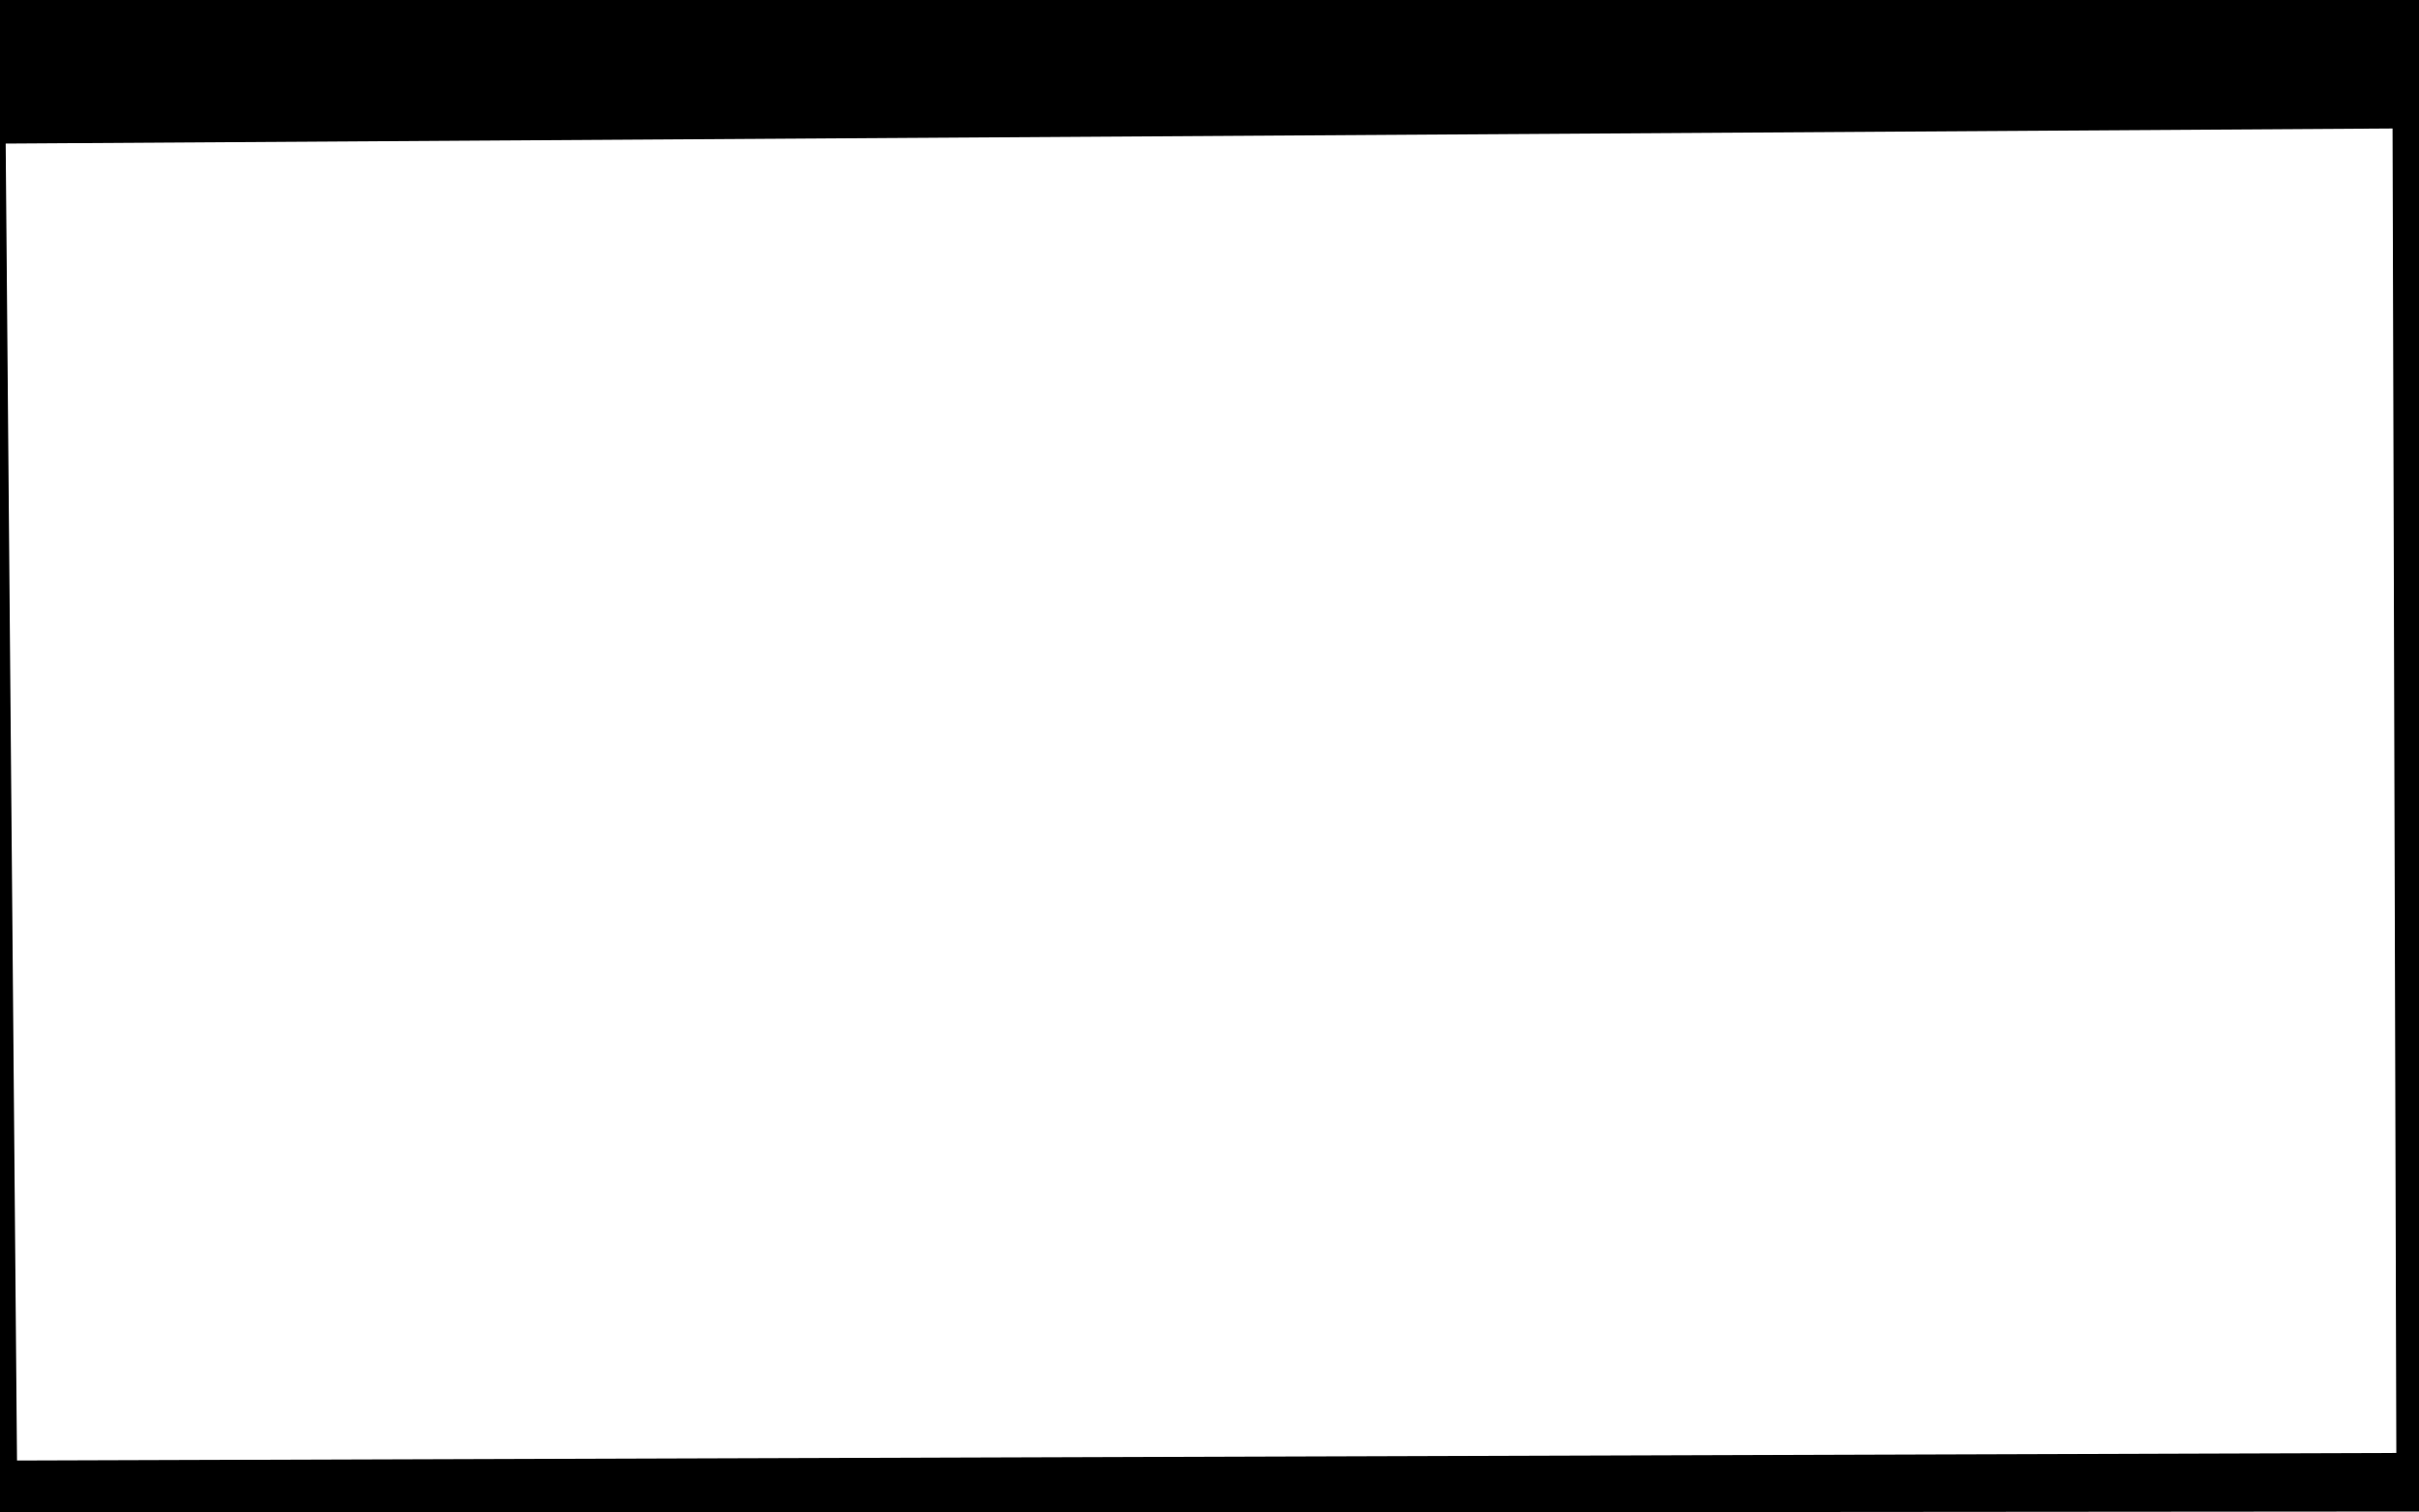
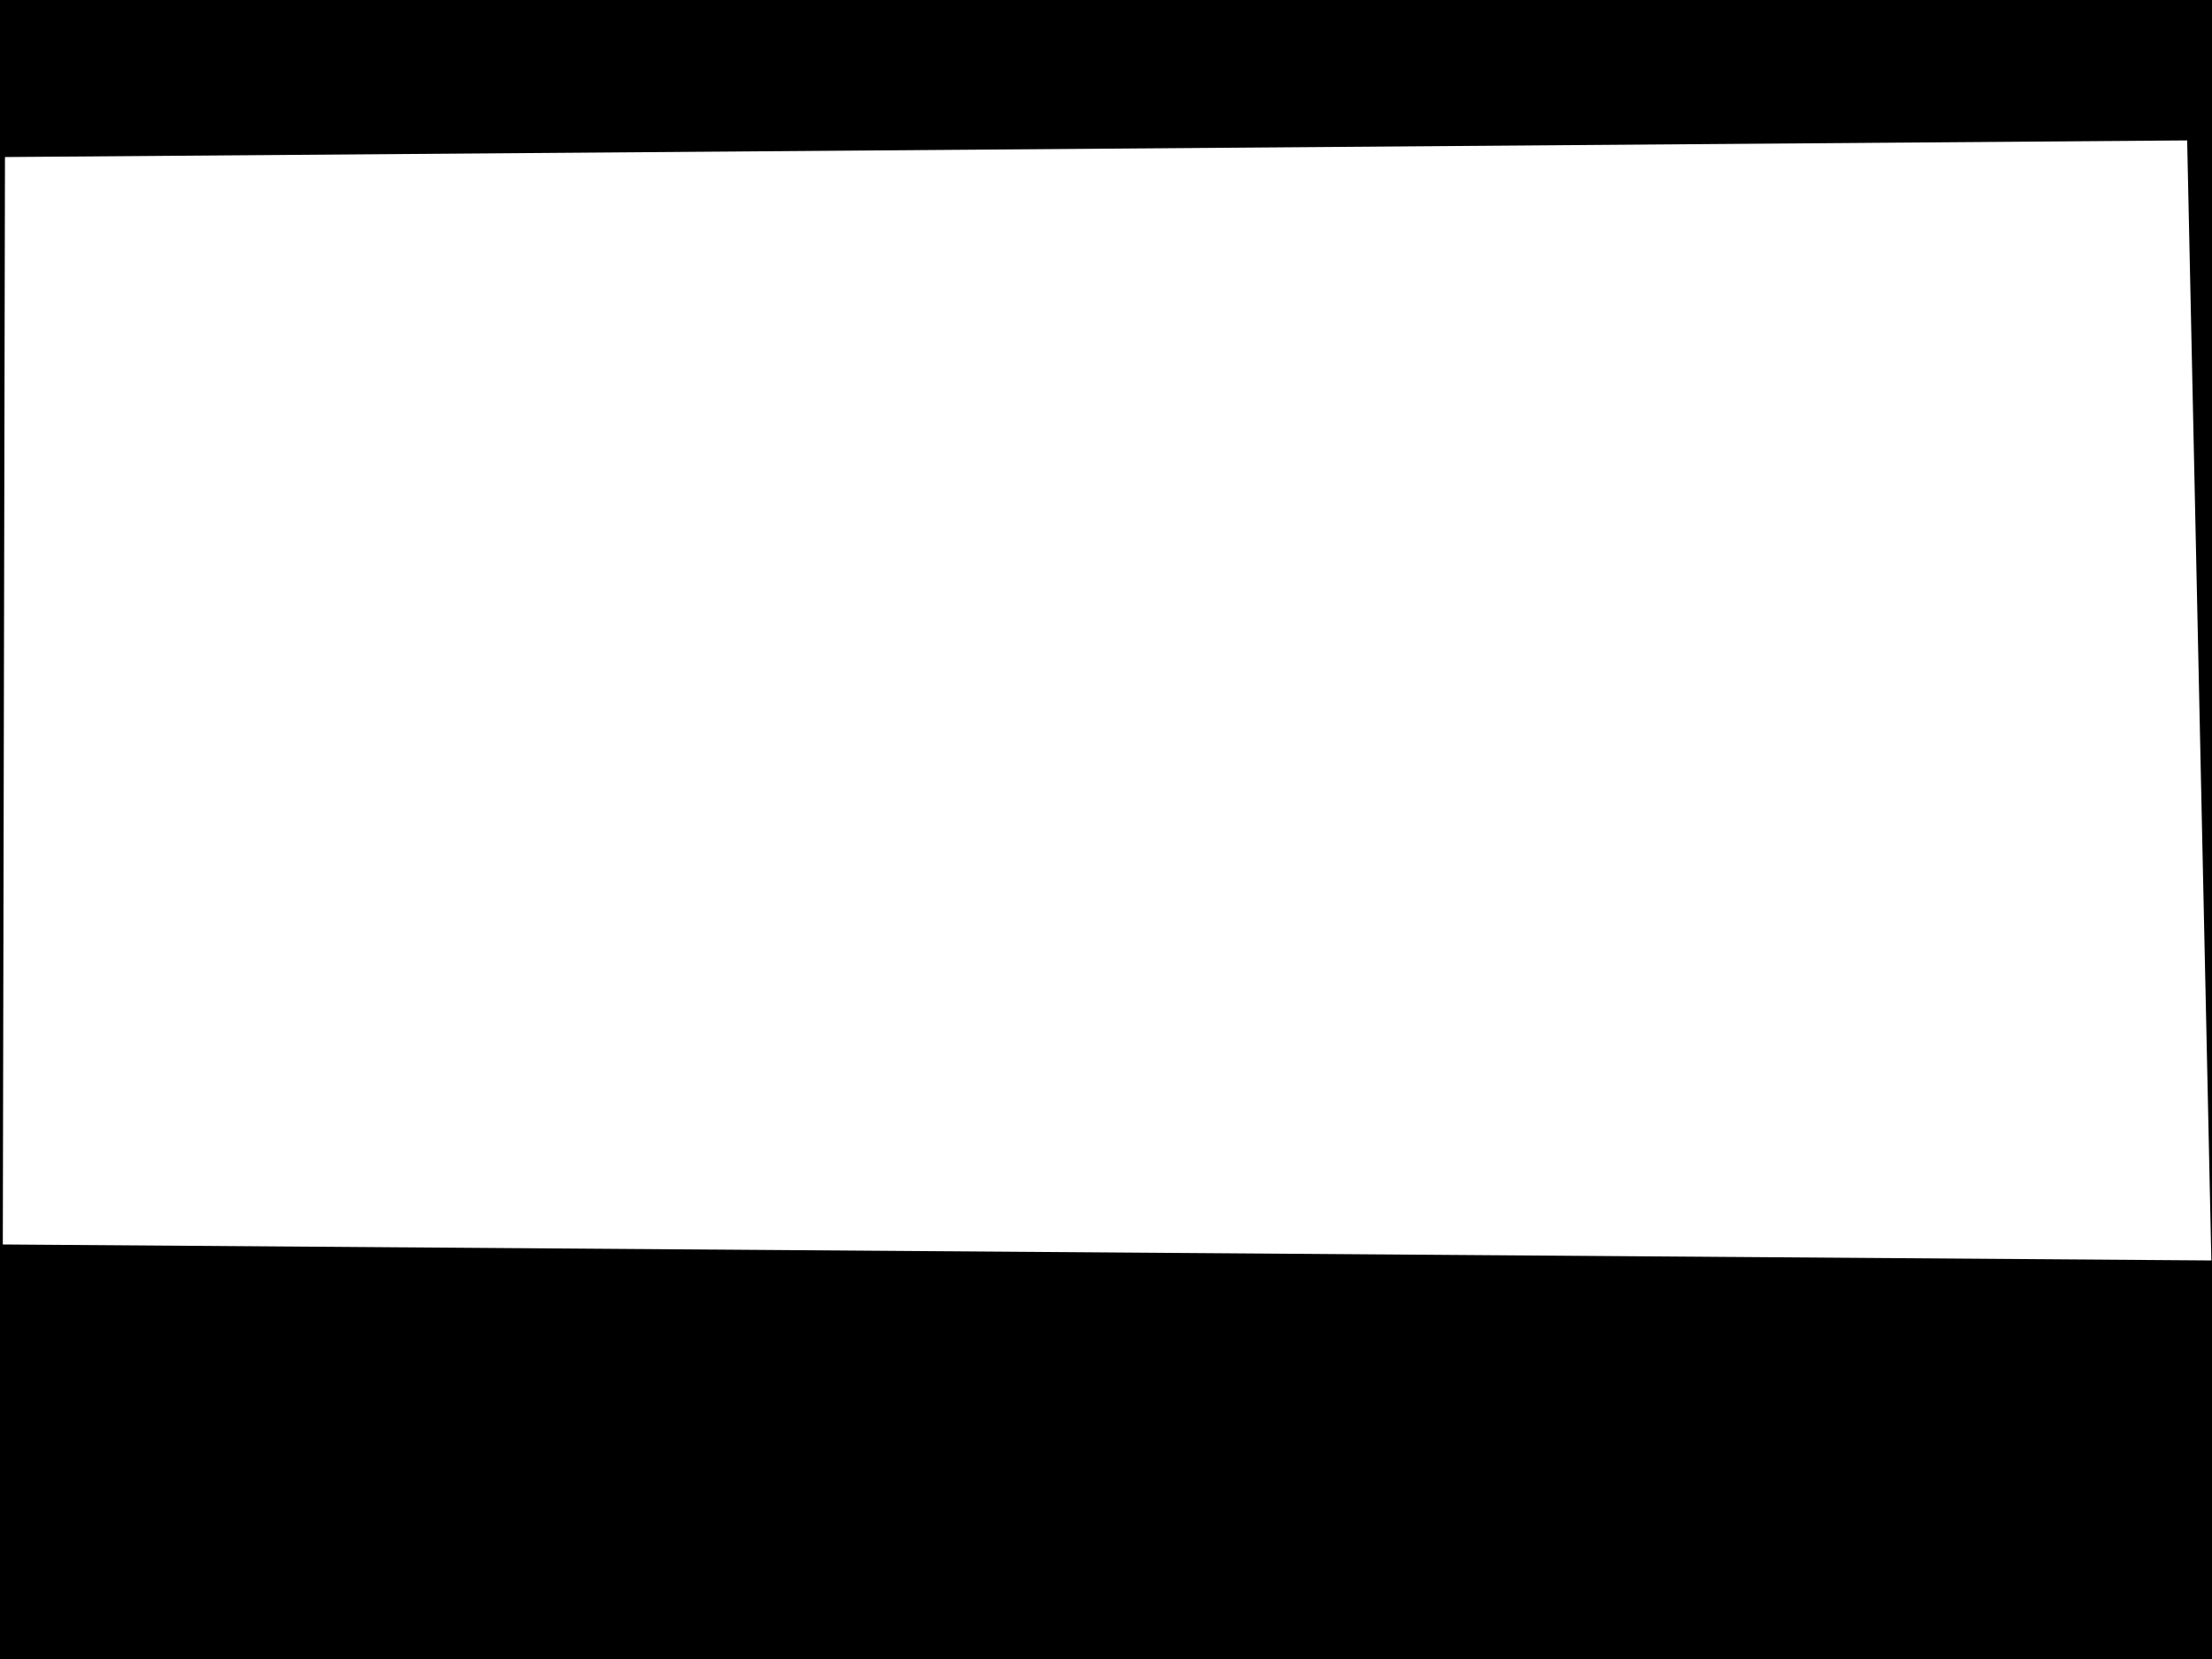
- <svg xmlns="http://www.w3.org/2000/svg" version="1.1" id="Ebene_1" x="0px" y="0px" viewBox="0 0 1280 800" style="enable-background:new 0 0 1280 800;" xml:space="preserve">
-   <path d="M3,76l1263-8l2,701L9,773L3,76z M-1,801l1281-1V0H0L-1,801z" />
+ <svg xmlns="http://www.w3.org/2000/svg" version="1.1" id="Ebene_1" x="0px" y="0px" viewBox="0 0 1024 768" style="enable-background:new 0 0 1024 768;" xml:space="preserve">
+   <path d="M2.3,72.7l1010.2-7.7l11.2,518.5L1.3,576.1L2.3,72.7z M-0.7,769.1L1024,768V0H-0.1L-0.7,769.1z" />
</svg>
